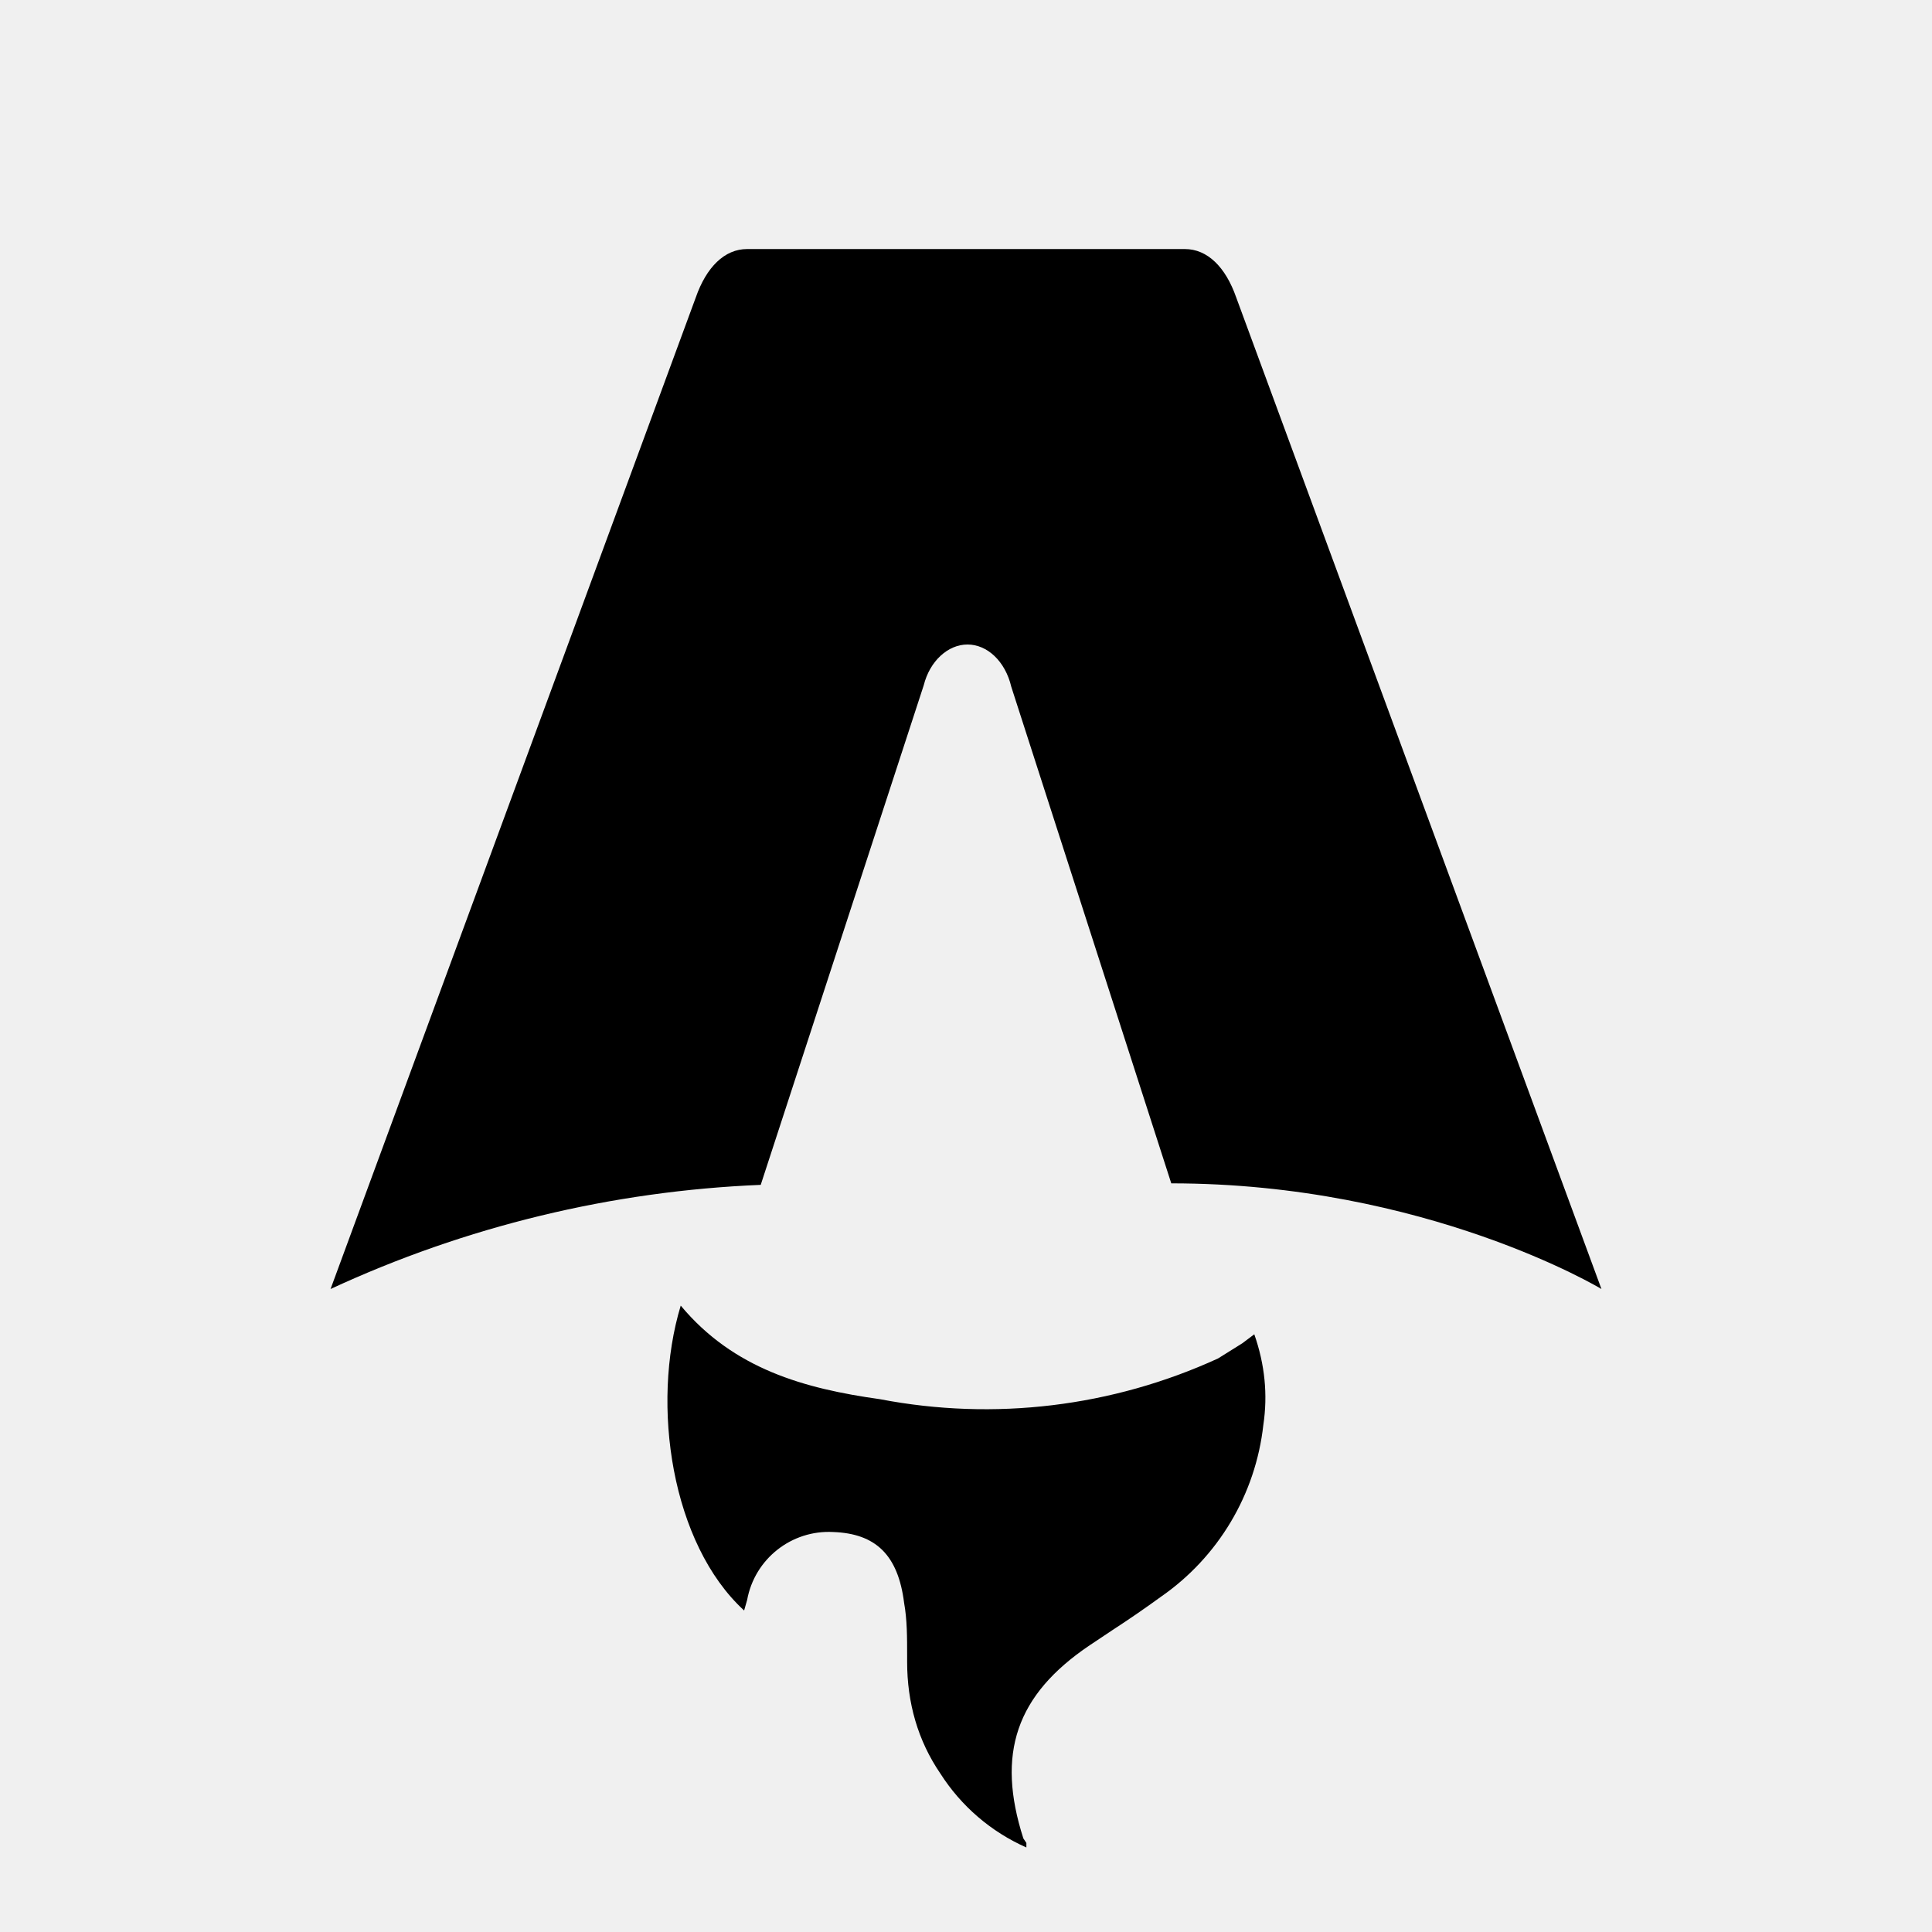
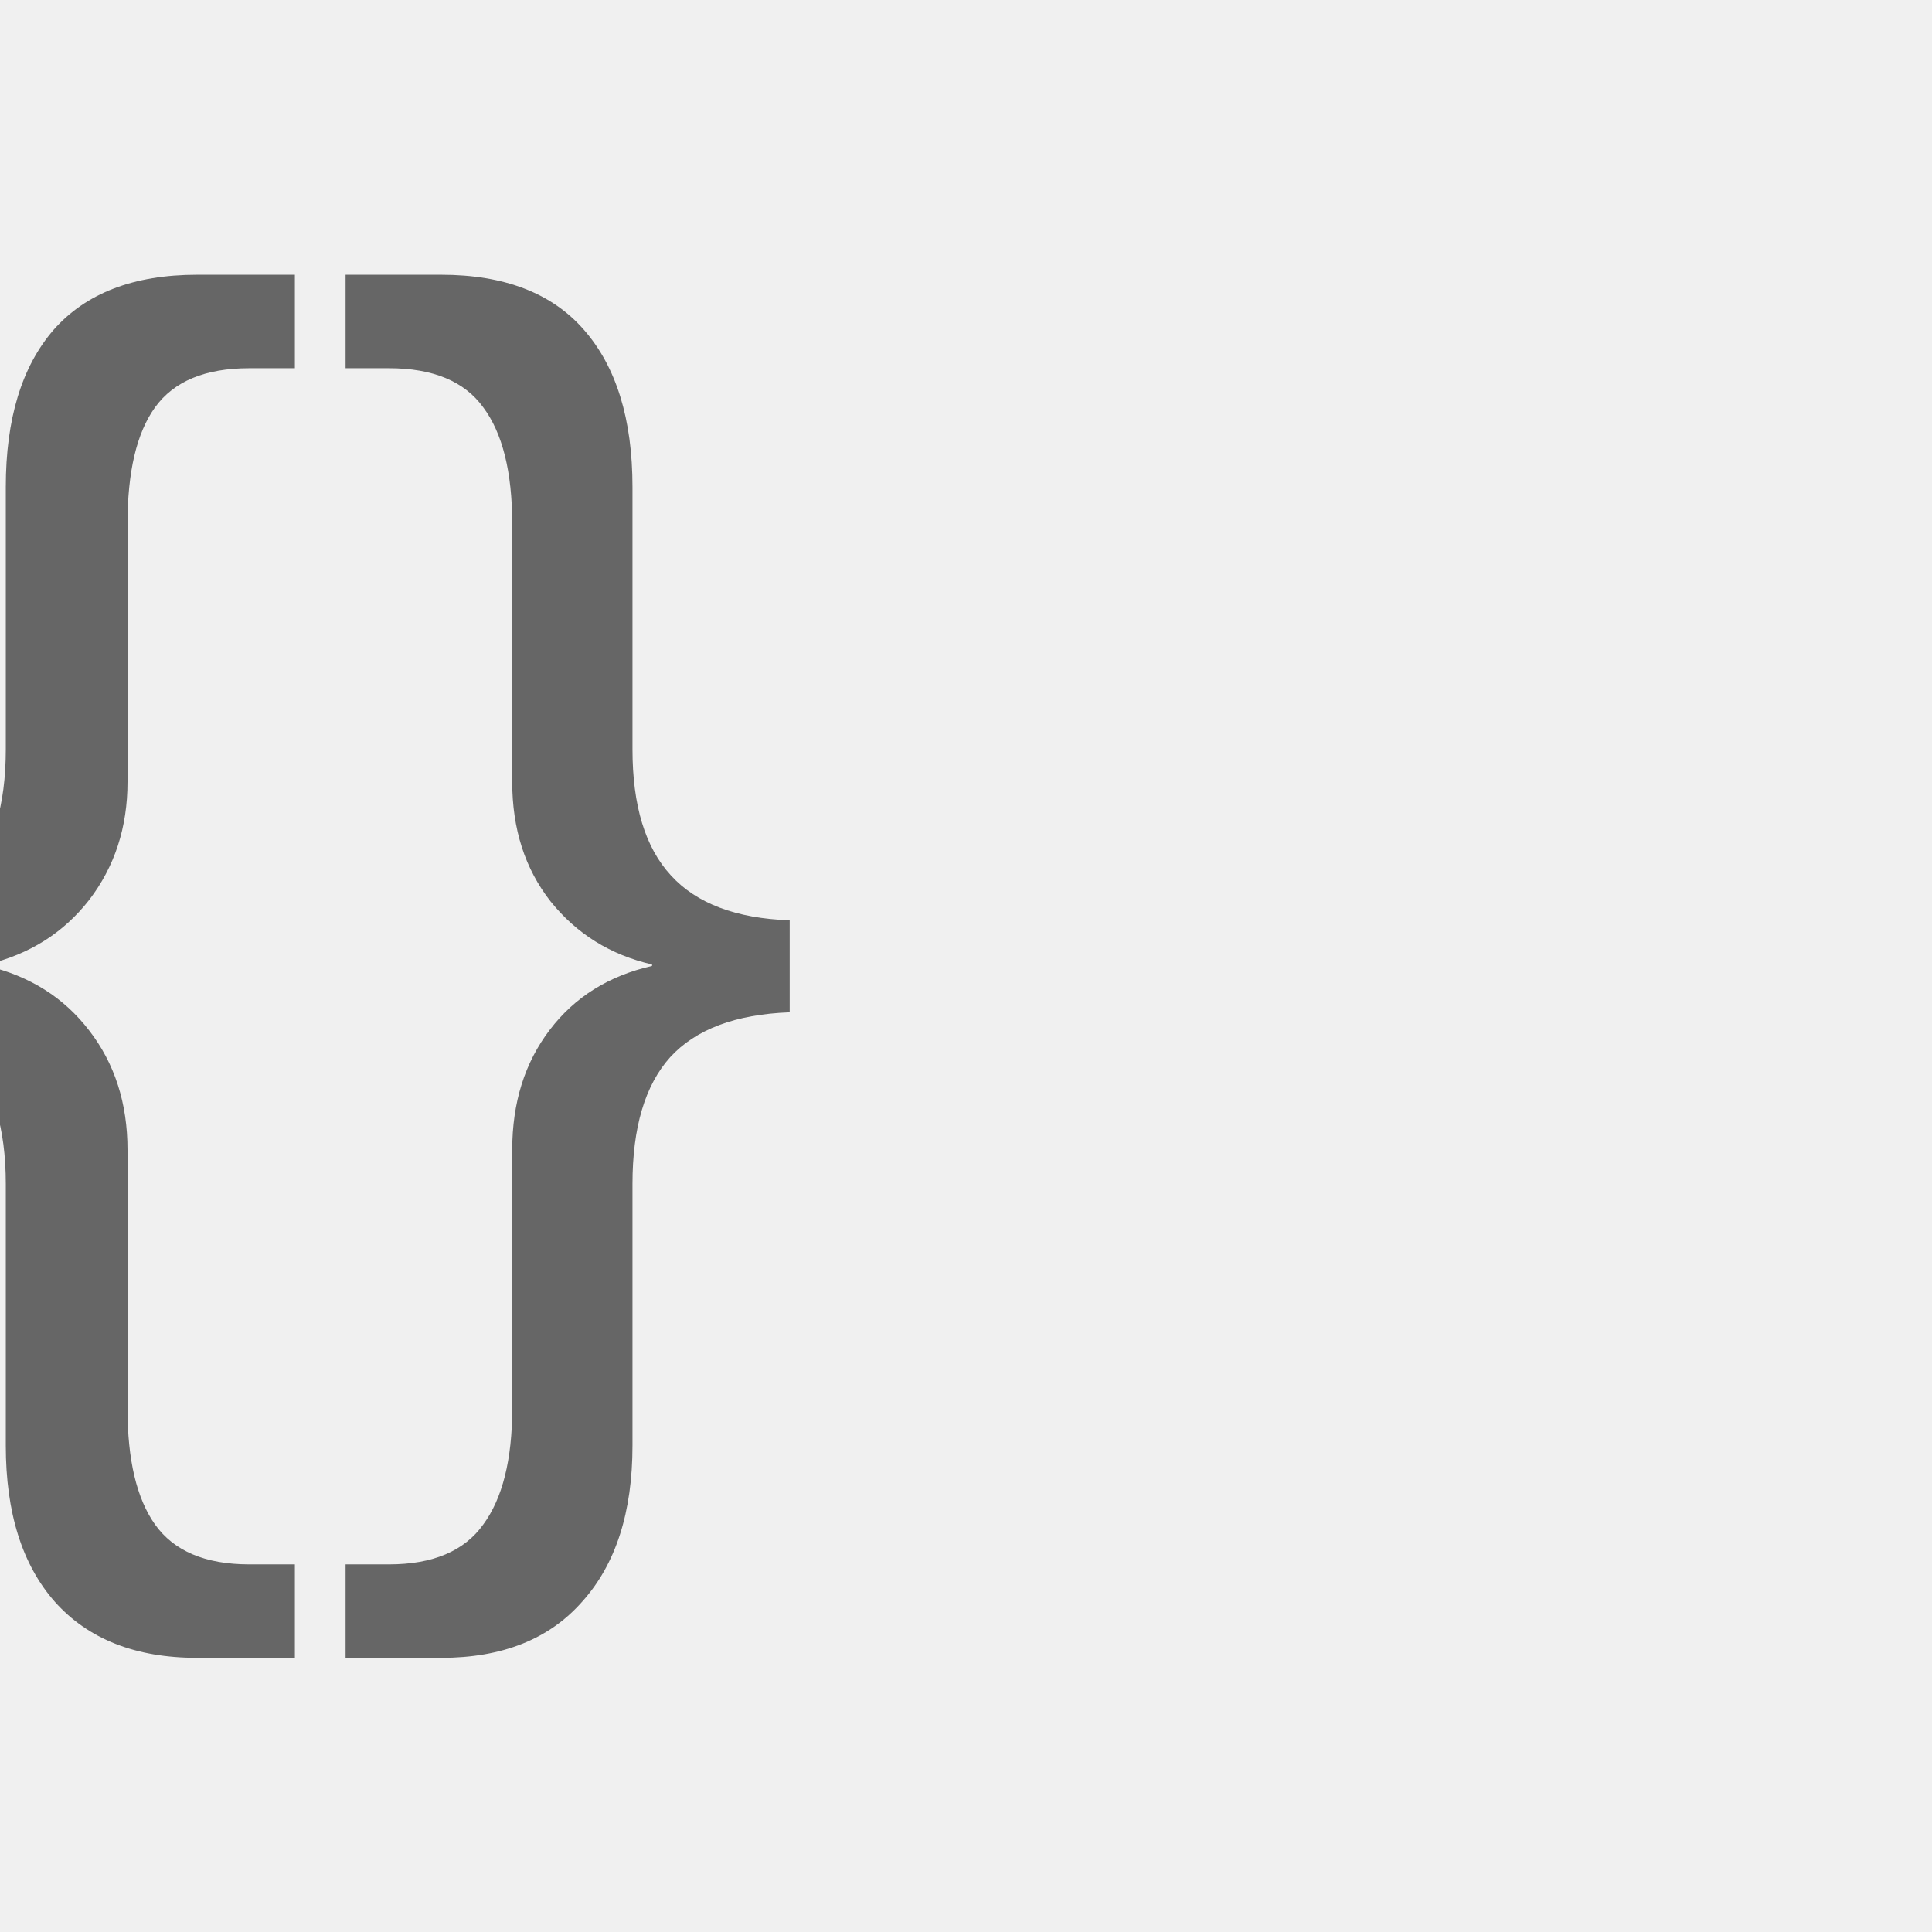
- <svg xmlns="http://www.w3.org/2000/svg" fill="none" viewBox="0 0 128 128">
-   <path d="M50.4 78.5a75.1 75.1 0 0 0-28.5 6.9l24.2-65.7c.7-2 1.9-3.2 3.4-3.2h29c1.5 0 2.7 1.2 3.4 3.2l24.2 65.7s-11.6-7-28.5-7L67 45.5c-.4-1.7-1.6-2.8-2.9-2.8-1.3 0-2.5 1.1-2.9 2.7L50.4 78.5Zm-1.1 28.2Zm-4.2-20.2c-2 6.6-.6 15.8 4.2 20.2a17.5 17.5 0 0 1 .2-.7 5.5 5.5 0 0 1 5.7-4.5c2.8.1 4.3 1.5 4.7 4.7.2 1.1.2 2.3.2 3.5v.4c0 2.7.7 5.2 2.2 7.4a13 13 0 0 0 5.7 4.9v-.3l-.2-.3c-1.8-5.6-.5-9.5 4.4-12.8l1.5-1a73 73 0 0 0 3.2-2.2 16 16 0 0 0 6.8-11.4c.3-2 .1-4-.6-6l-.8.6-1.6 1a37 37 0 0 1-22.4 2.7c-5-.7-9.7-2-13.2-6.2Z" />
-   <style>
-         path { fill: #000; }
-         @media (prefers-color-scheme: dark) {
-             path { fill: #FFF; }
-         }
-     </style>
+ <svg xmlns="http://www.w3.org/2000/svg" width="125" height="125" viewBox="0 0 41.667 41.667" version="1.1" id="svg5">
+   <defs id="defs2">
+     <linearGradient id="linearGradient2130">
+       <stop style="stop-color:#646464;stop-opacity:1;" offset="0" id="stop2128" />
+     </linearGradient>
+   </defs>
+   <g id="layer1">
+     <text xml:space="preserve" style="font-style:normal;font-variant:normal;font-weight:normal;font-stretch:normal;font-size:32px;font-family:Arial;-inkscape-font-specification:Arial;text-align:center;writing-mode:lr-tb;direction:ltr;text-anchor:middle;opacity:1;fill:#ff7b7b;fill-opacity:1;fill-rule:evenodd;stroke:none;stroke-width:0.334;stroke-opacity:1" x="9.698" y="32.099" id="text8220">
+       <tspan id="tspan8218" style="font-style:normal;font-variant:normal;font-weight:normal;font-stretch:normal;font-family:Arial;-inkscape-font-specification:Arial;fill:#ff7b7b;fill-opacity:1;stroke-width:0.334" x="9.698" y="32.099">b<tspan style="font-style:normal;font-variant:normal;font-weight:normal;font-stretch:normal;font-family:Arial;-inkscape-font-specification:Arial;fill:#666666;fill-opacity:1" id="tspan8222" />
+       </tspan>
+     </text>
+     <text xml:space="preserve" style="font-style:normal;font-variant:normal;font-weight:normal;font-stretch:normal;font-size:32px;font-family:Arial;-inkscape-font-specification:Arial;text-align:center;writing-mode:lr-tb;direction:ltr;text-anchor:middle;opacity:1;fill:#666666;fill-opacity:1;fill-rule:evenodd;stroke:none;stroke-width:0.334;stroke-opacity:1" x="29.148" y="29.115" id="text9058">
+       <tspan id="tspan9056" style="stroke-width:0.334" x="29.148" y="29.115">{}</tspan>
+     </text>
+   </g>
</svg>
